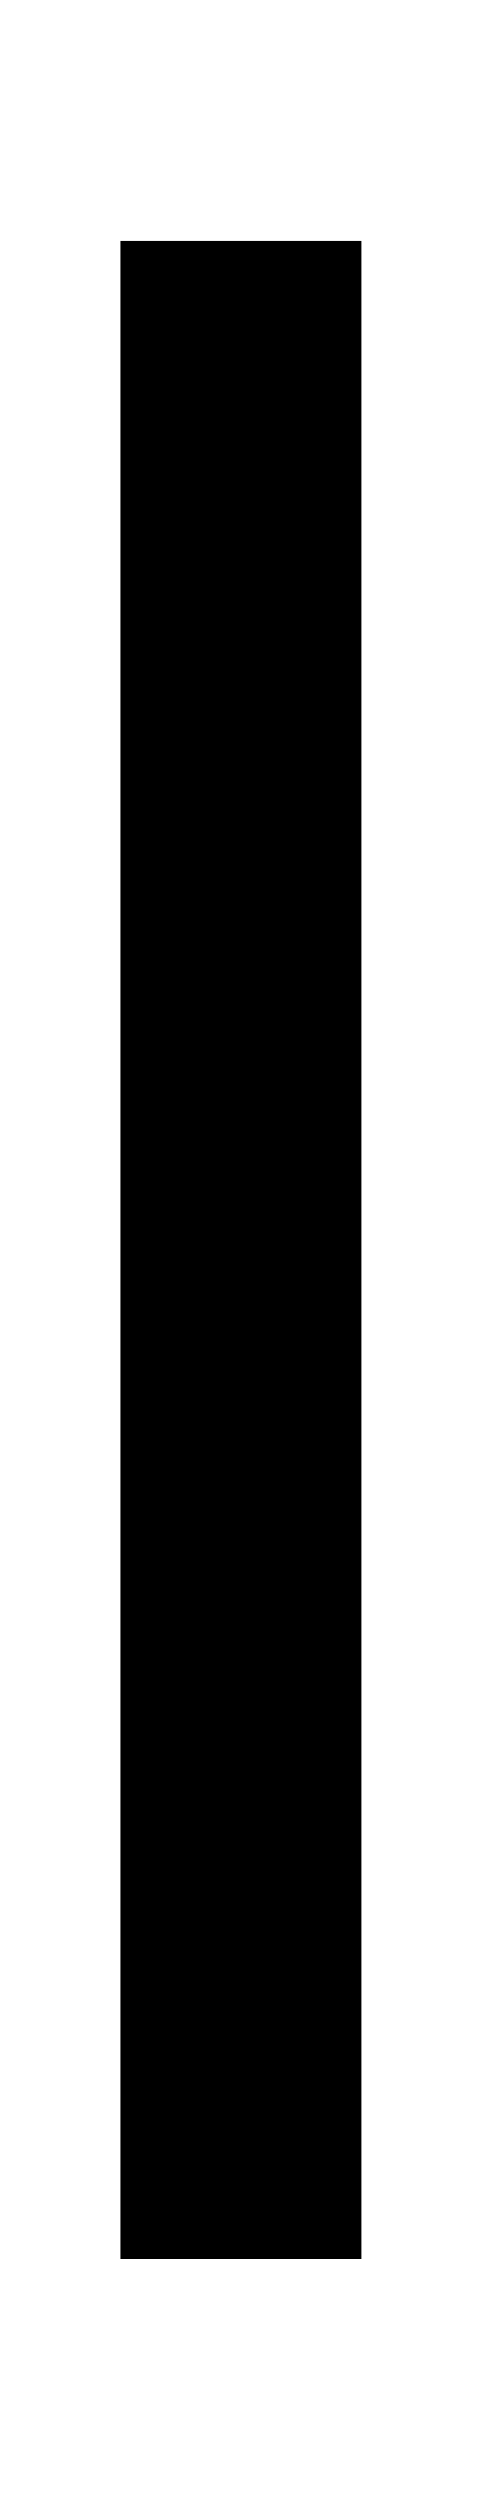
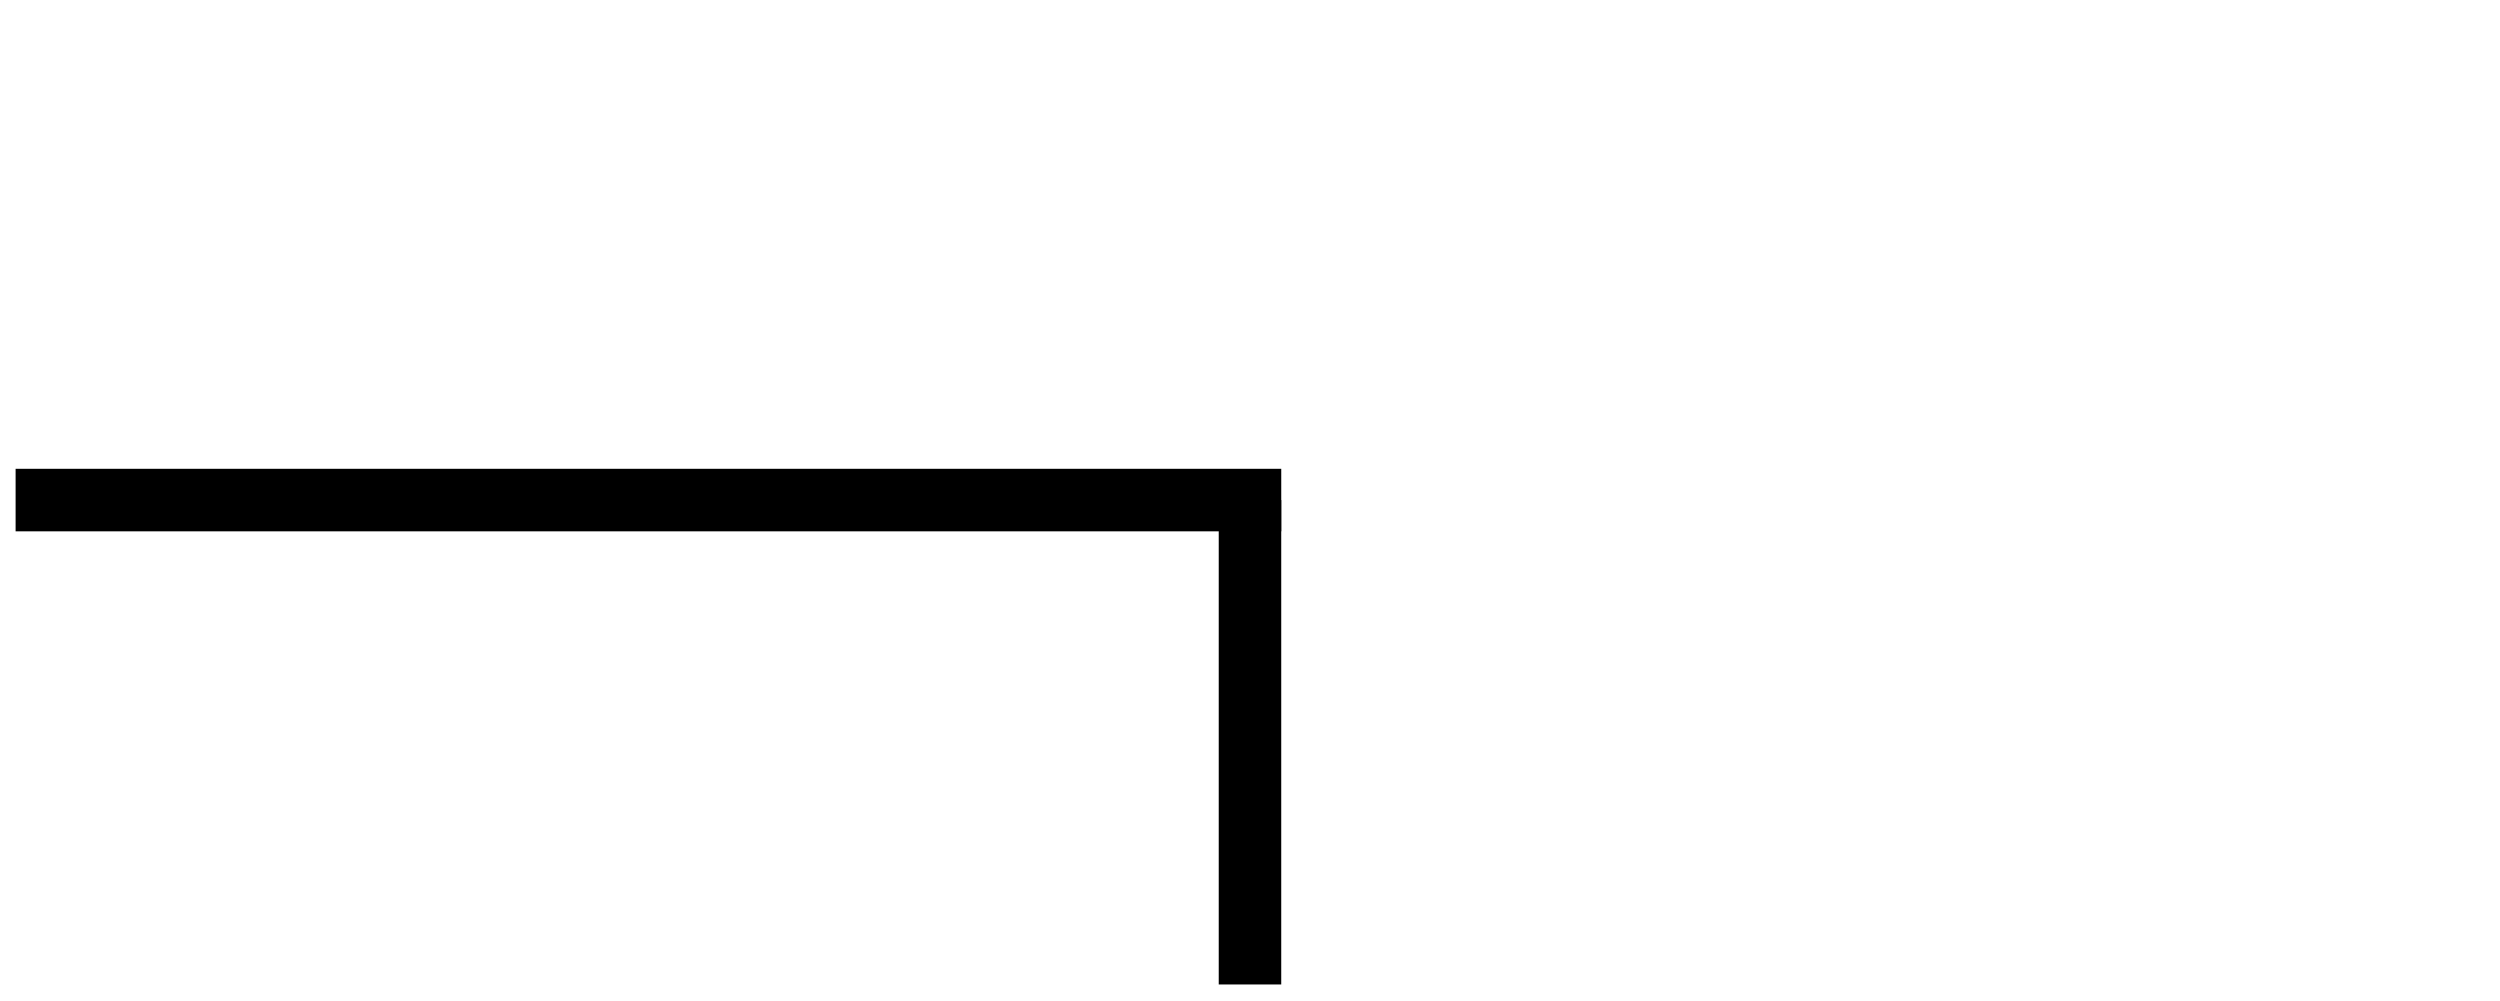
- <svg xmlns="http://www.w3.org/2000/svg" xmlns:ns1="http://schemas.microsoft.com/visio/2003/SVGExtensions/" width="0.315in" height="1.634in" viewBox="0 0 22.677 117.638" xml:space="preserve" color-interpolation-filters="sRGB" class="st2">
+ <svg xmlns="http://www.w3.org/2000/svg" xmlns:ns1="http://schemas.microsoft.com/visio/2003/SVGExtensions/" width="6.299in" height="2.52in" viewBox="0 0 453.543 181.417" xml:space="preserve" color-interpolation-filters="sRGB" class="st2">
  <ns1:documentProperties ns1:langID="1033" ns1:metric="true" ns1:viewMarkup="false" />
  <style type="text/css">
	
		.st1 {stroke:#000000;stroke-linecap:butt;stroke-width:11.339}
		.st2 {fill:none;fill-rule:evenodd;font-size:12;overflow:visible;stroke-linecap:square;stroke-miterlimit:3}
	
	</style>
  <g ns1:mID="0" ns1:index="1" ns1:groupContext="foregroundPage">
    <ns1:pageProperties ns1:drawingScale="1" ns1:pageScale="1" ns1:drawingUnits="0" ns1:shadowOffsetX="9" ns1:shadowOffsetY="-9" ns1:shadowType="1" />
-     <g id="shape3-1" ns1:mID="3" ns1:groupContext="shape" transform="translate(128.976,11.3386) rotate(90)">
-       <path d="M0 117.64 L94.96 117.64" class="st1" />
+     <g id="shape2-1" ns1:mID="2" ns1:groupContext="shape" transform="translate(232.441,272.126) rotate(180)">
+       <path d="M0 181.42 L229.61 181.42" class="st1" />
+     </g>
+     <g id="shape3-4" ns1:mID="3" ns1:groupContext="shape" transform="translate(408.189,90.7087) rotate(90)">
+       <path d="M0 181.42 L87.87 181.42" class="st1" />
    </g>
  </g>
</svg>
